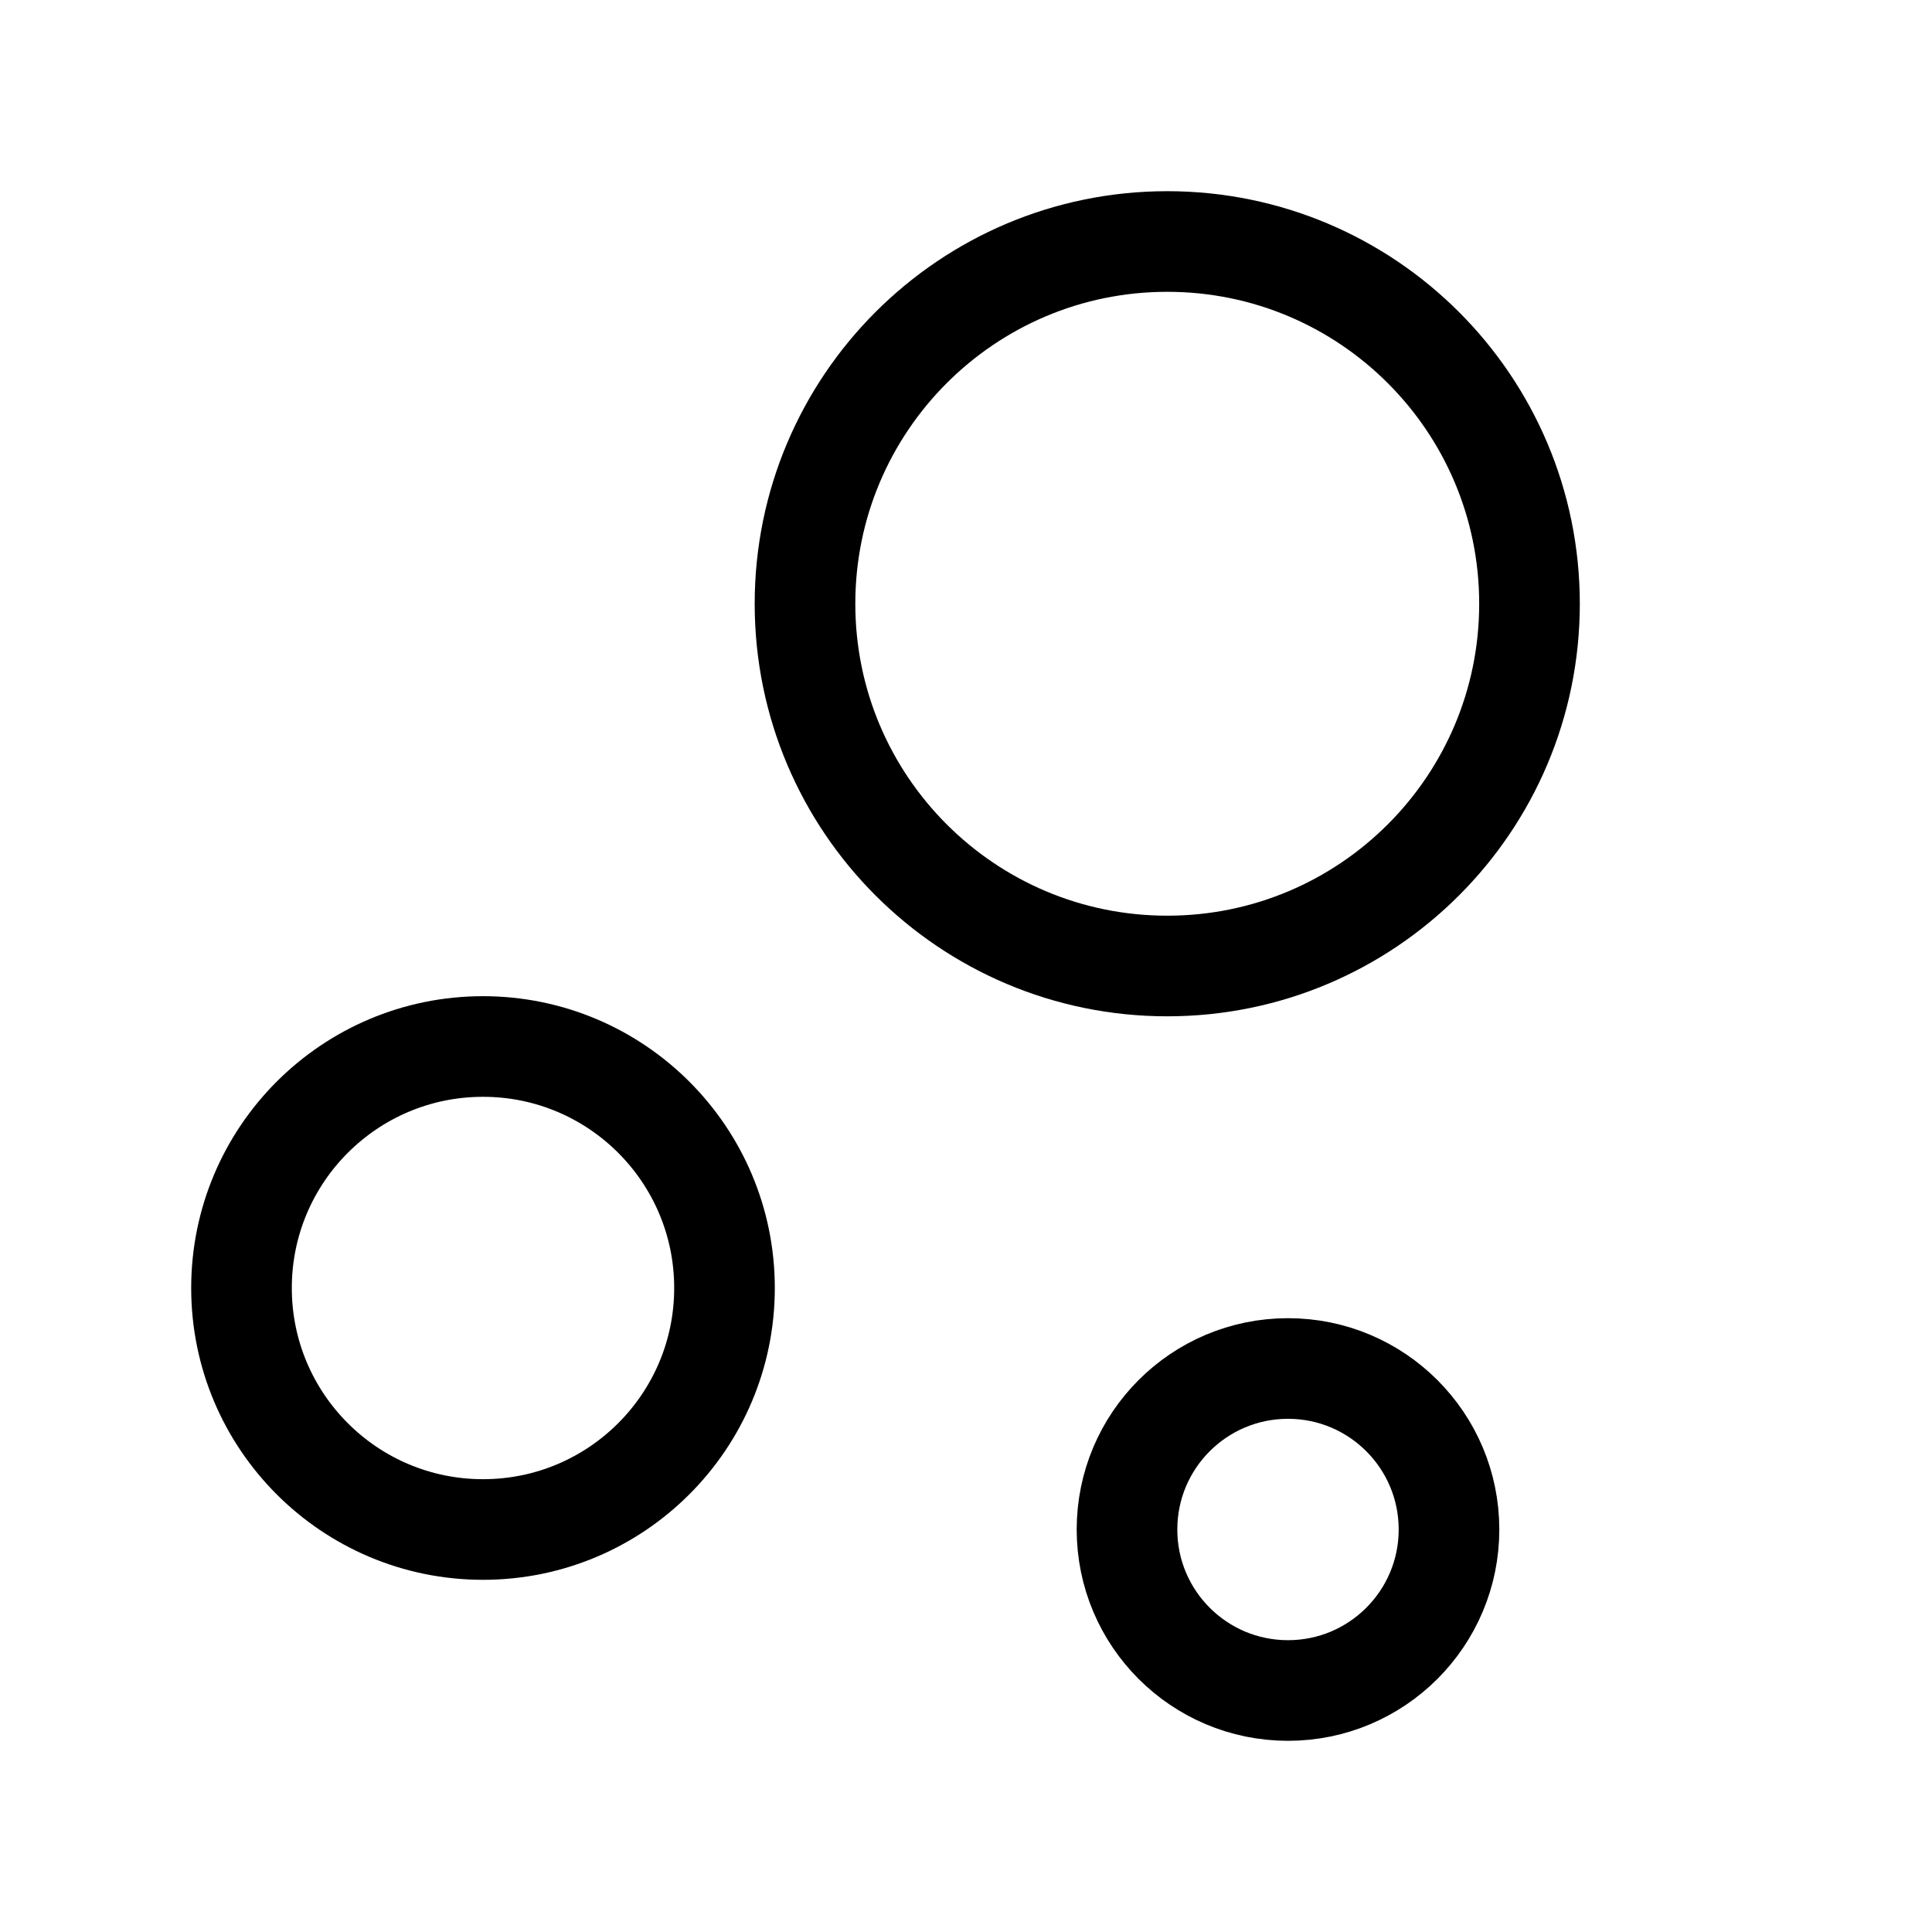
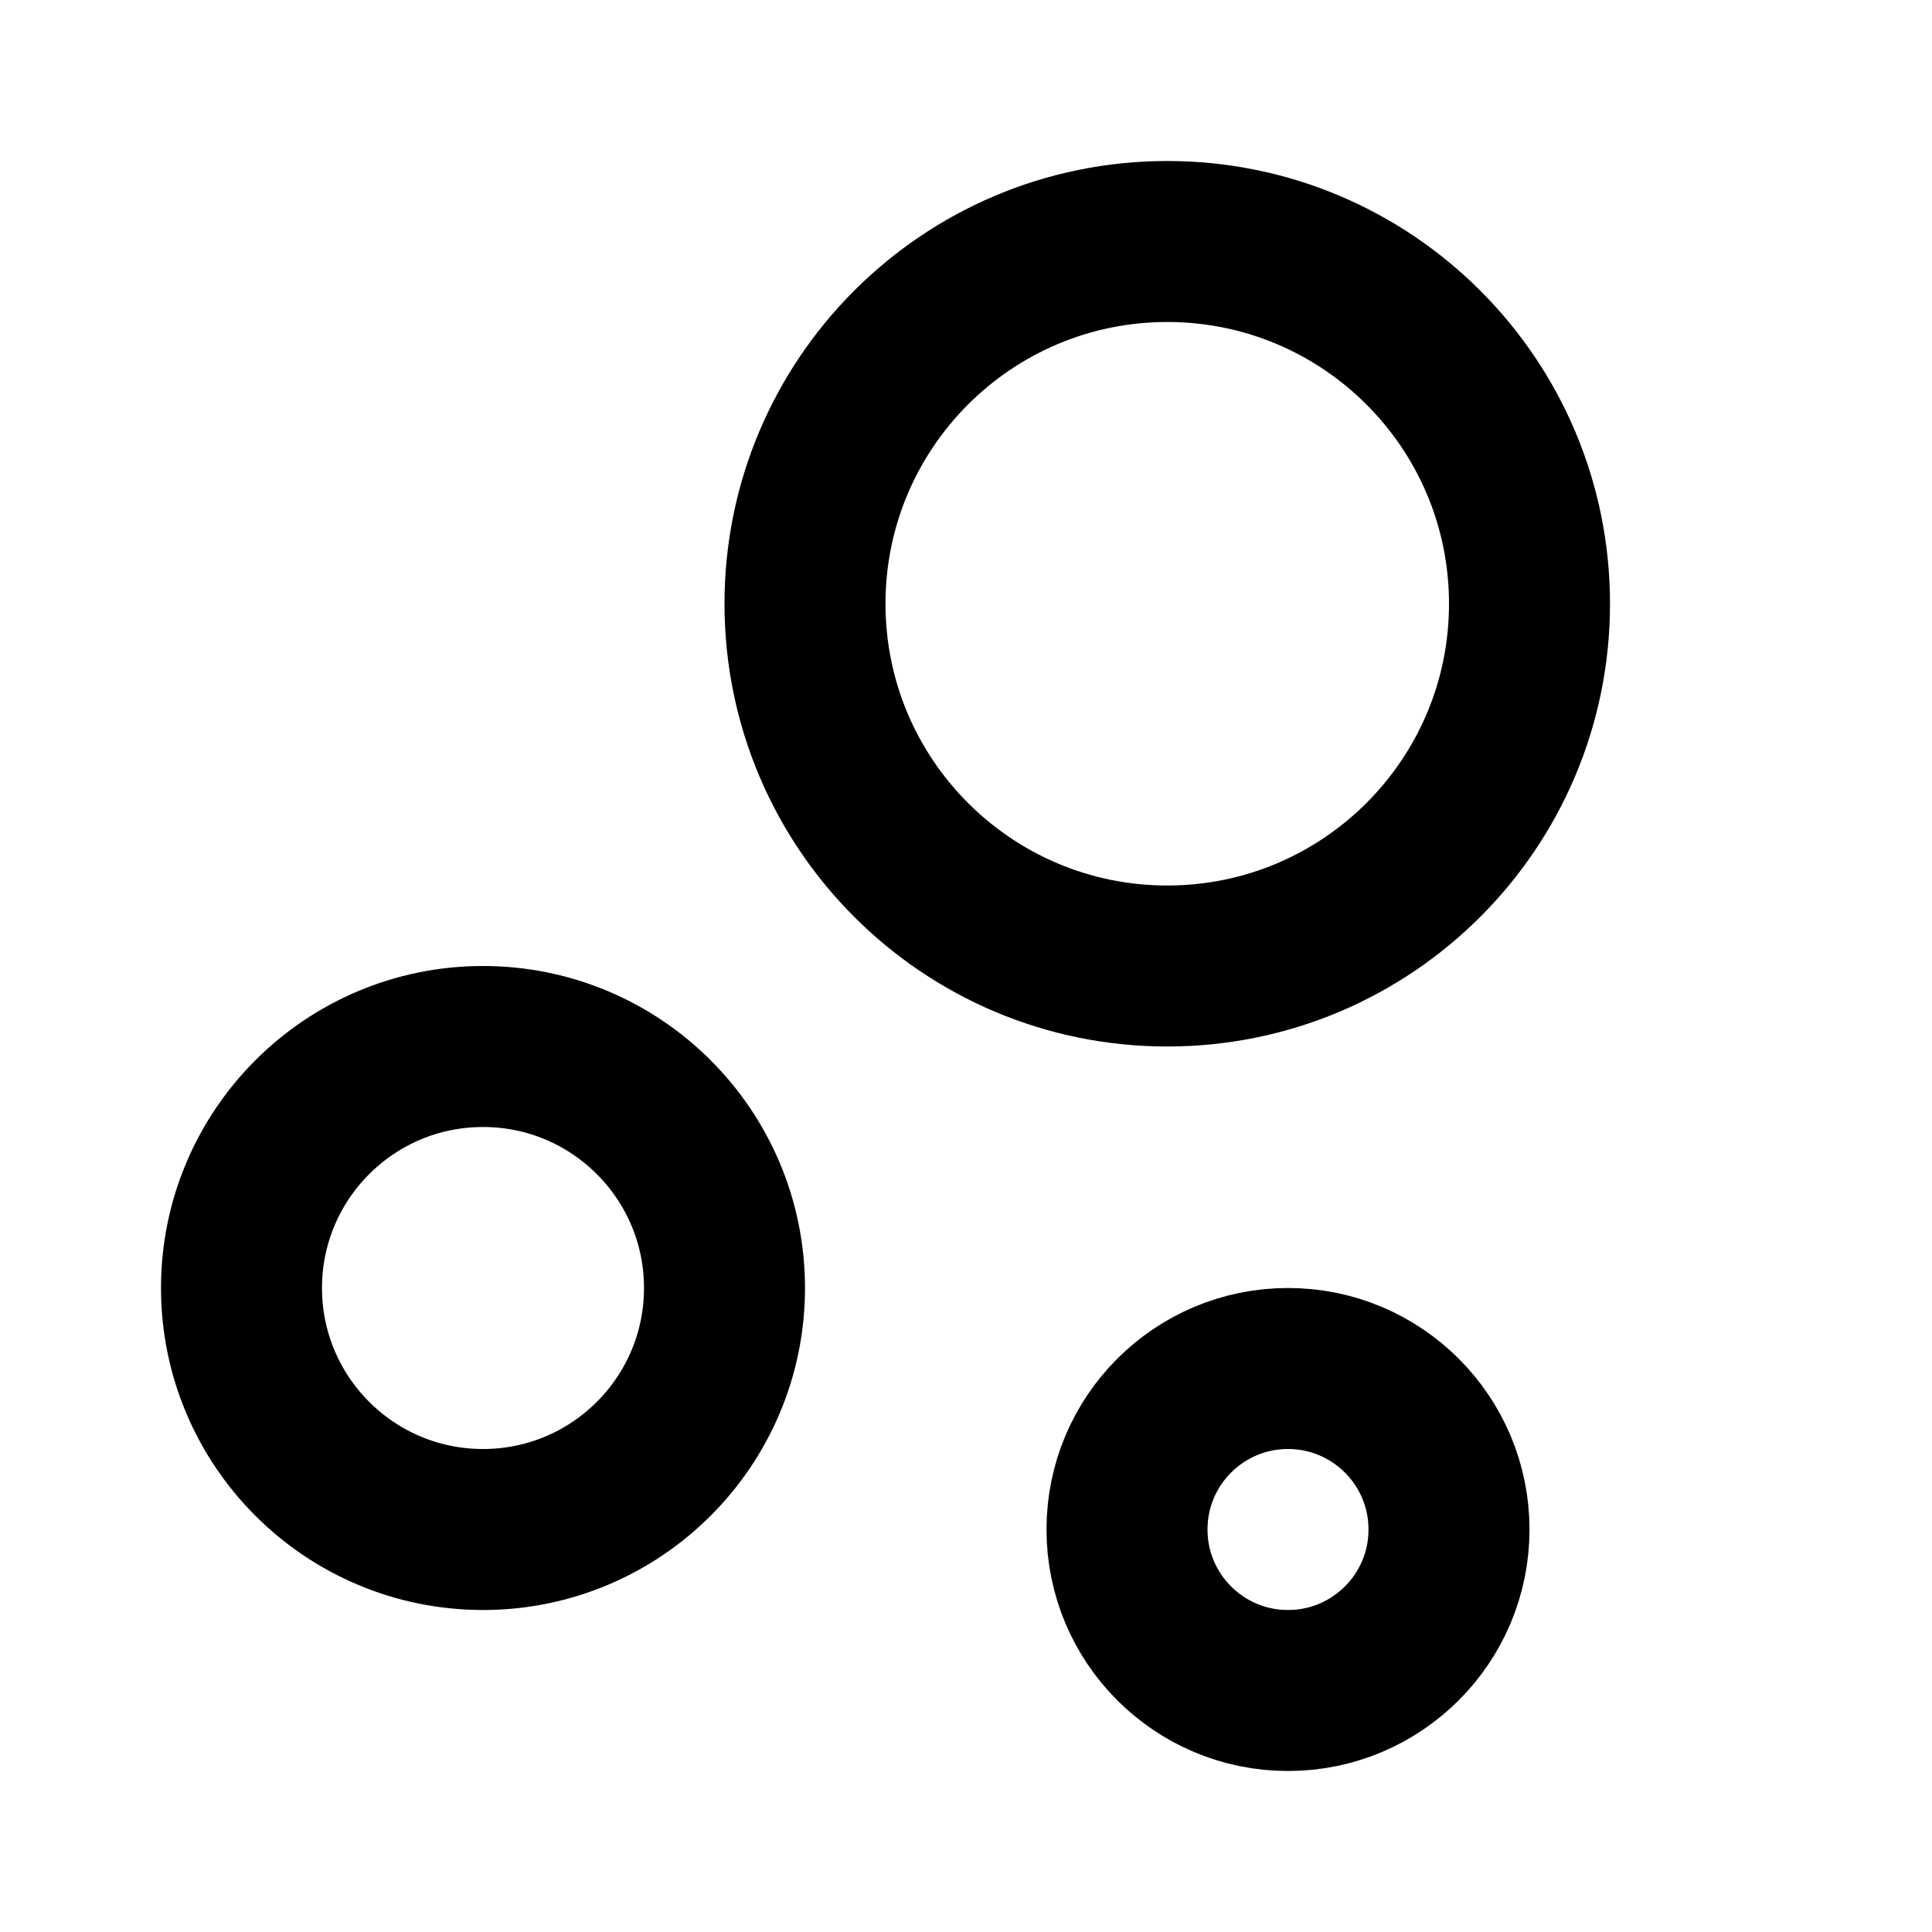
- <svg xmlns="http://www.w3.org/2000/svg" width="24" height="24" viewBox="0 0 24 24" fill="none" stroke="currentColor" stroke-width="1.25" stroke-linecap="round" stroke-linejoin="round" class="icon icon-tabler icons-tabler-outline icon-tabler-chart-bubble">
+ <svg xmlns="http://www.w3.org/2000/svg" width="24" height="24" viewBox="0 0 24 24" fill="none" stroke="currentColor" stroke-width="2" stroke-linecap="round" stroke-linejoin="round" class="icon icon-tabler icons-tabler-outline icon-tabler-chart-bubble">
  <path stroke="none" d="M0 0h24v24H0z" fill="none" />
  <path d="M3 16a3 3 0 1 0 6 0a3 3 0 1 0 -6 0" />
  <path d="M14 19a2 2 0 1 0 4 0a2 2 0 1 0 -4 0" />
  <path d="M10 7.5a4.5 4.5 0 1 0 9 0a4.5 4.5 0 1 0 -9 0" />
</svg>
